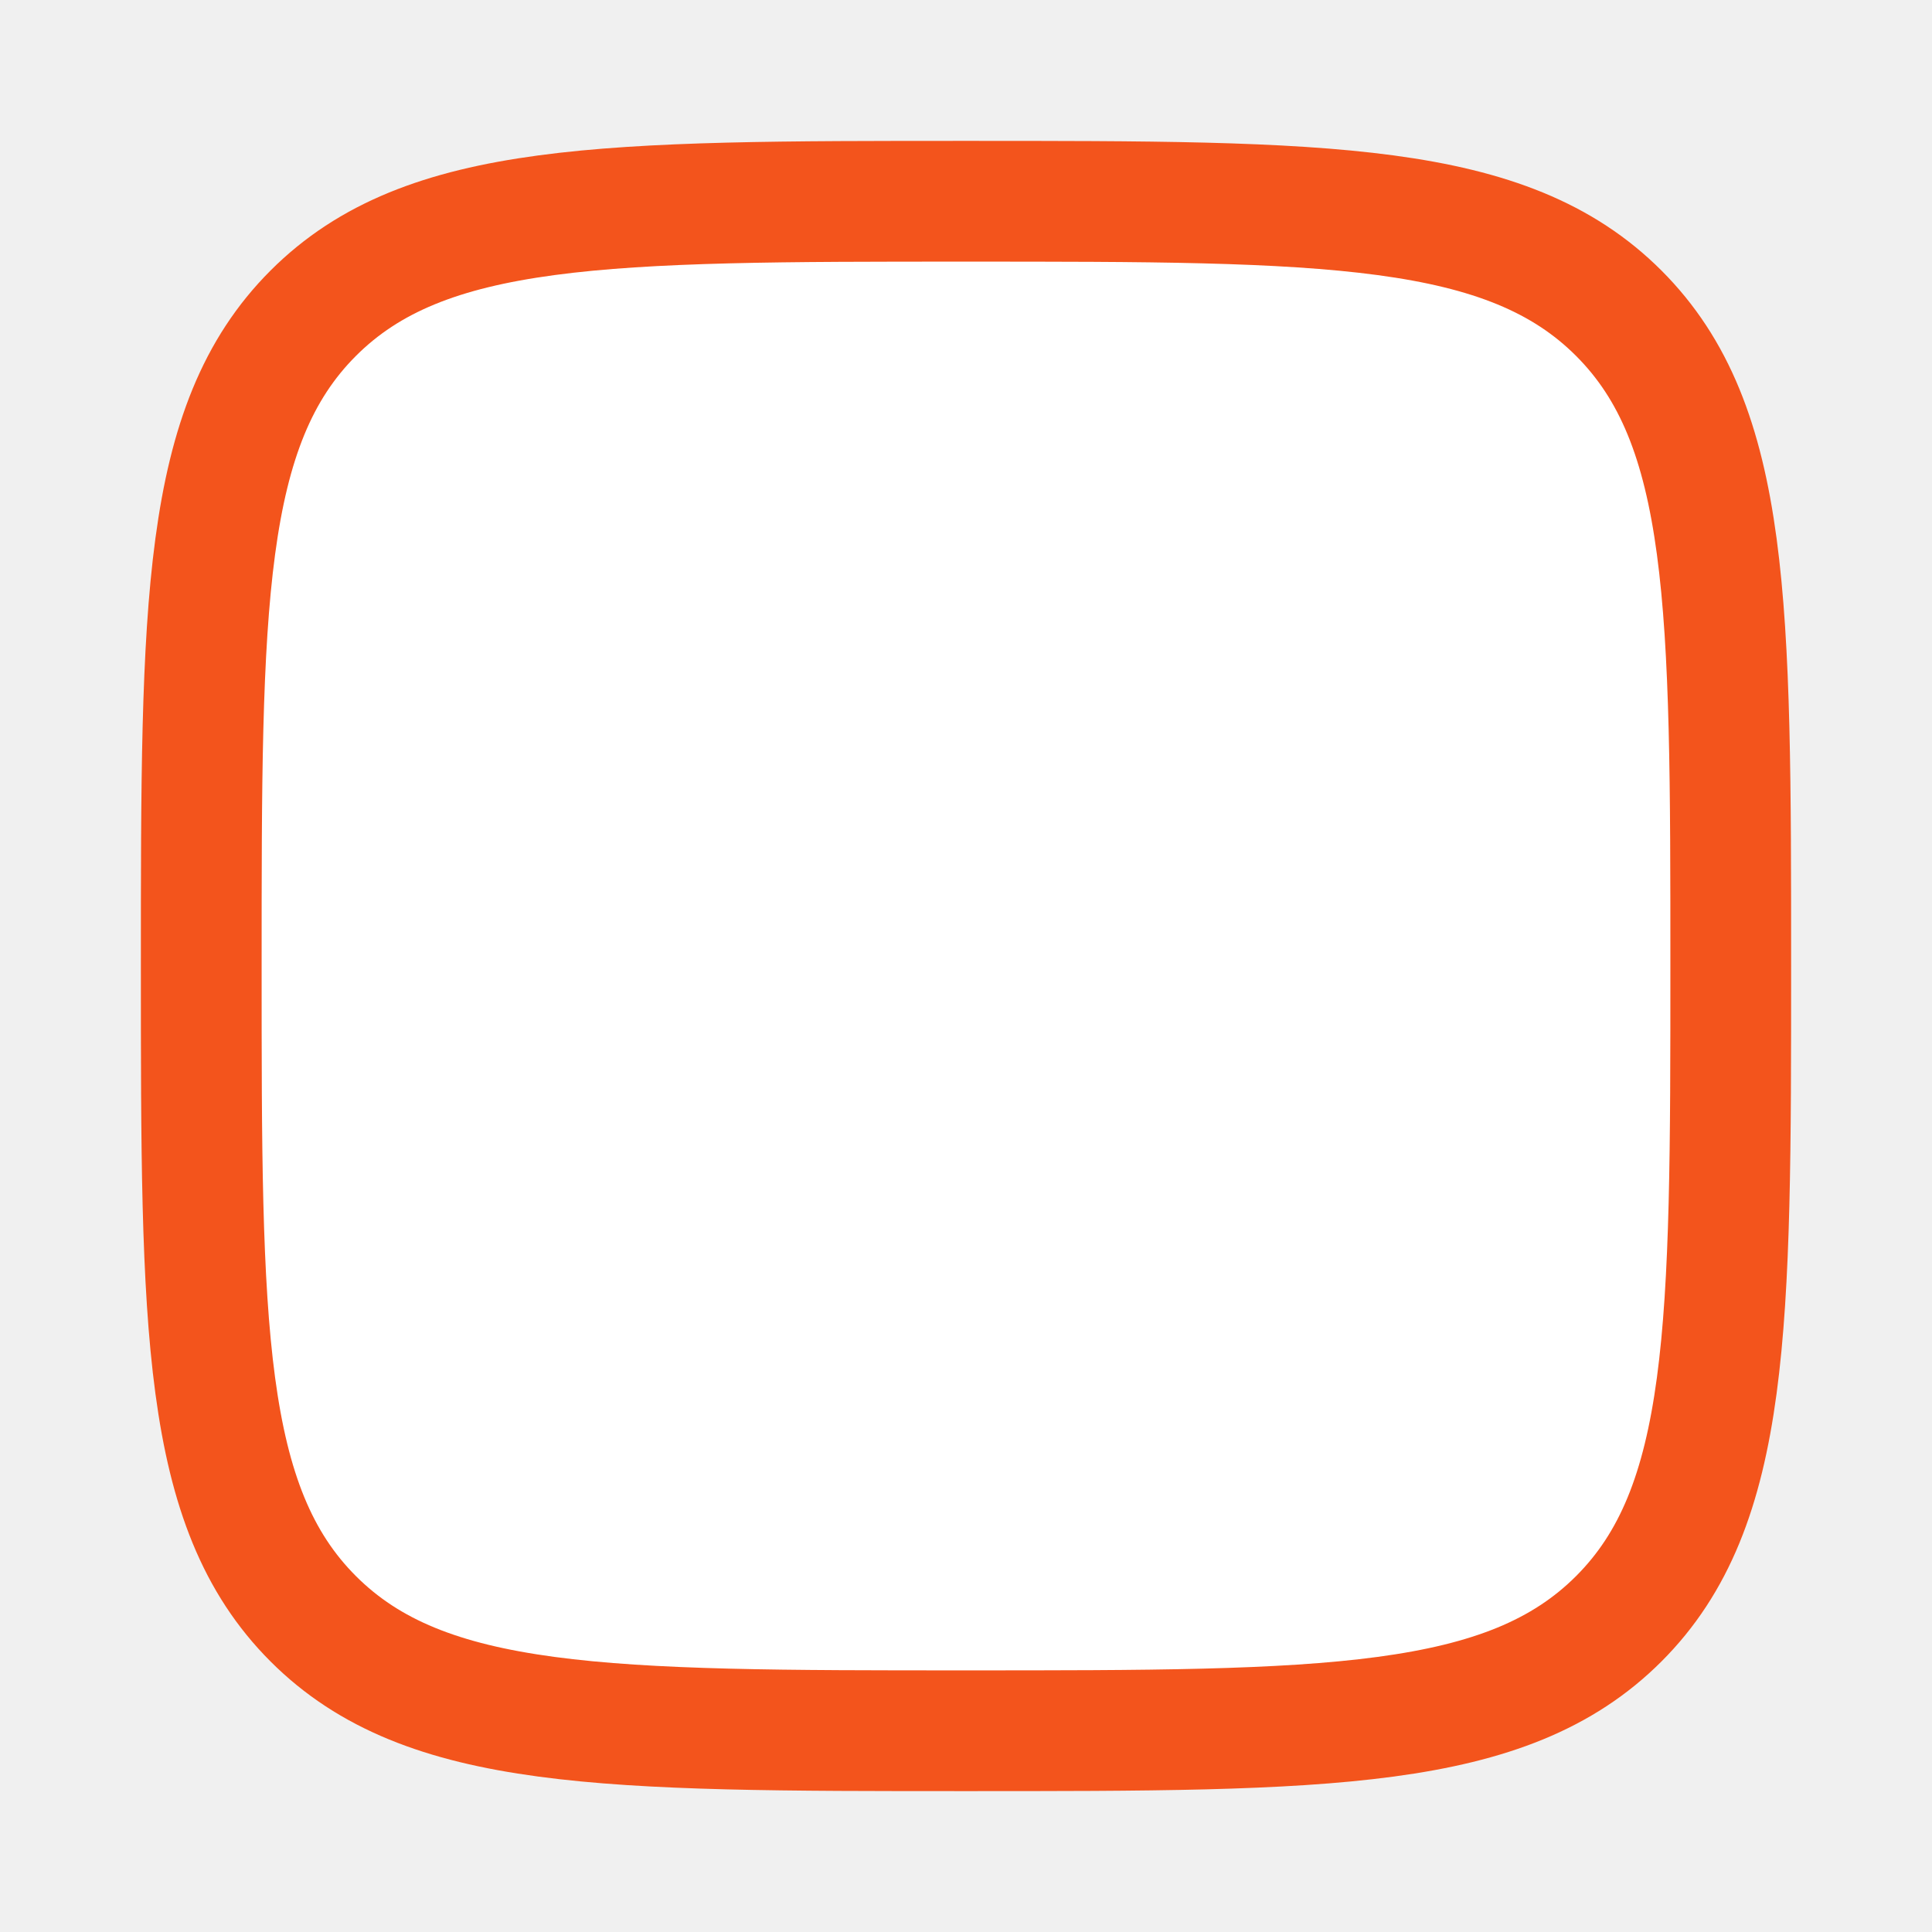
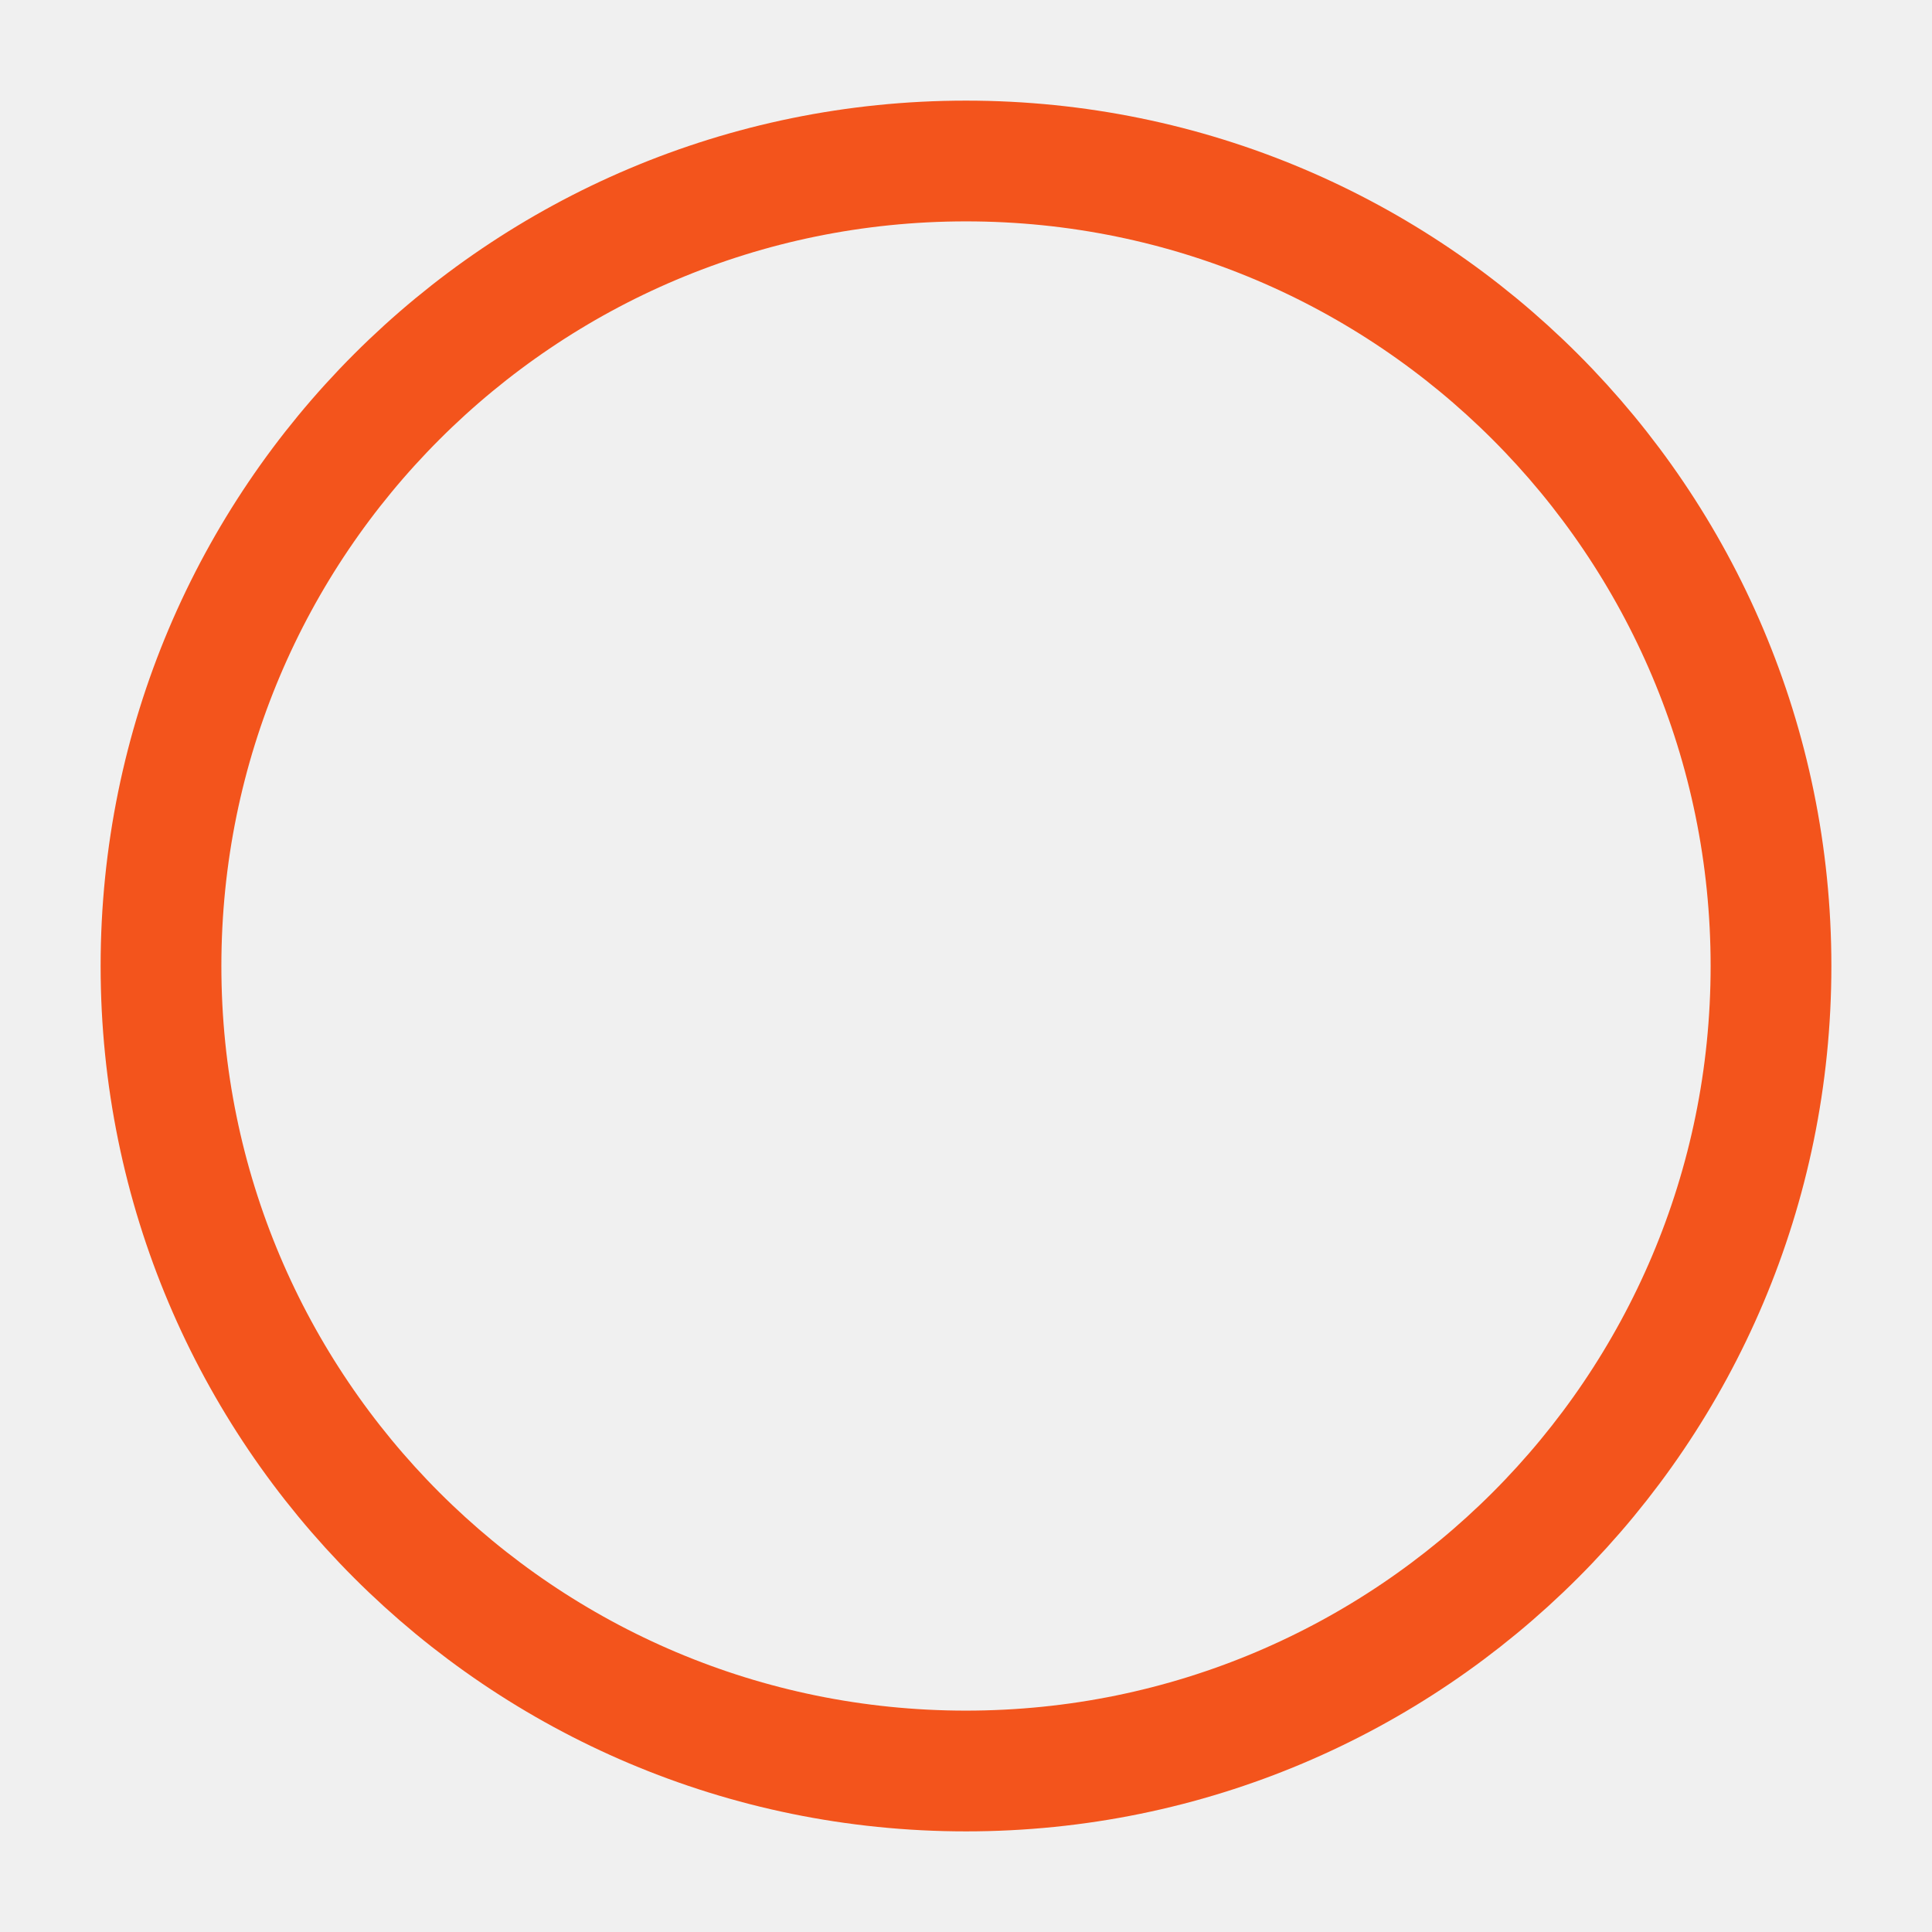
<svg xmlns="http://www.w3.org/2000/svg" width="24" height="24" viewBox="0 0 24 24" fill="none">
-   <path d="M2.5 12C2.5 7.522 2.5 5.282 3.891 3.891C5.282 2.5 7.522 2.5 12 2.5C16.478 2.5 18.718 2.5 20.109 3.891C21.5 5.282 21.5 7.522 21.5 12C21.5 16.478 21.5 18.718 20.109 20.109C18.718 21.5 16.478 21.5 12 21.5C7.522 21.5 5.282 21.5 3.891 20.109C2.5 18.718 2.5 16.478 2.5 12Z" fill="white" stroke="#F3541C" stroke-width="1.5" />
+   <path d="M12 22C17.523 22 22 17.523 22 12C22 6.477 17.523 2 12 2C6.477 2 2 6.477 2 12C2 17.523 6.477 22 12 22Z" stroke="#F3541C" stroke-width="1.5" stroke-linejoin="round" />
</svg>
